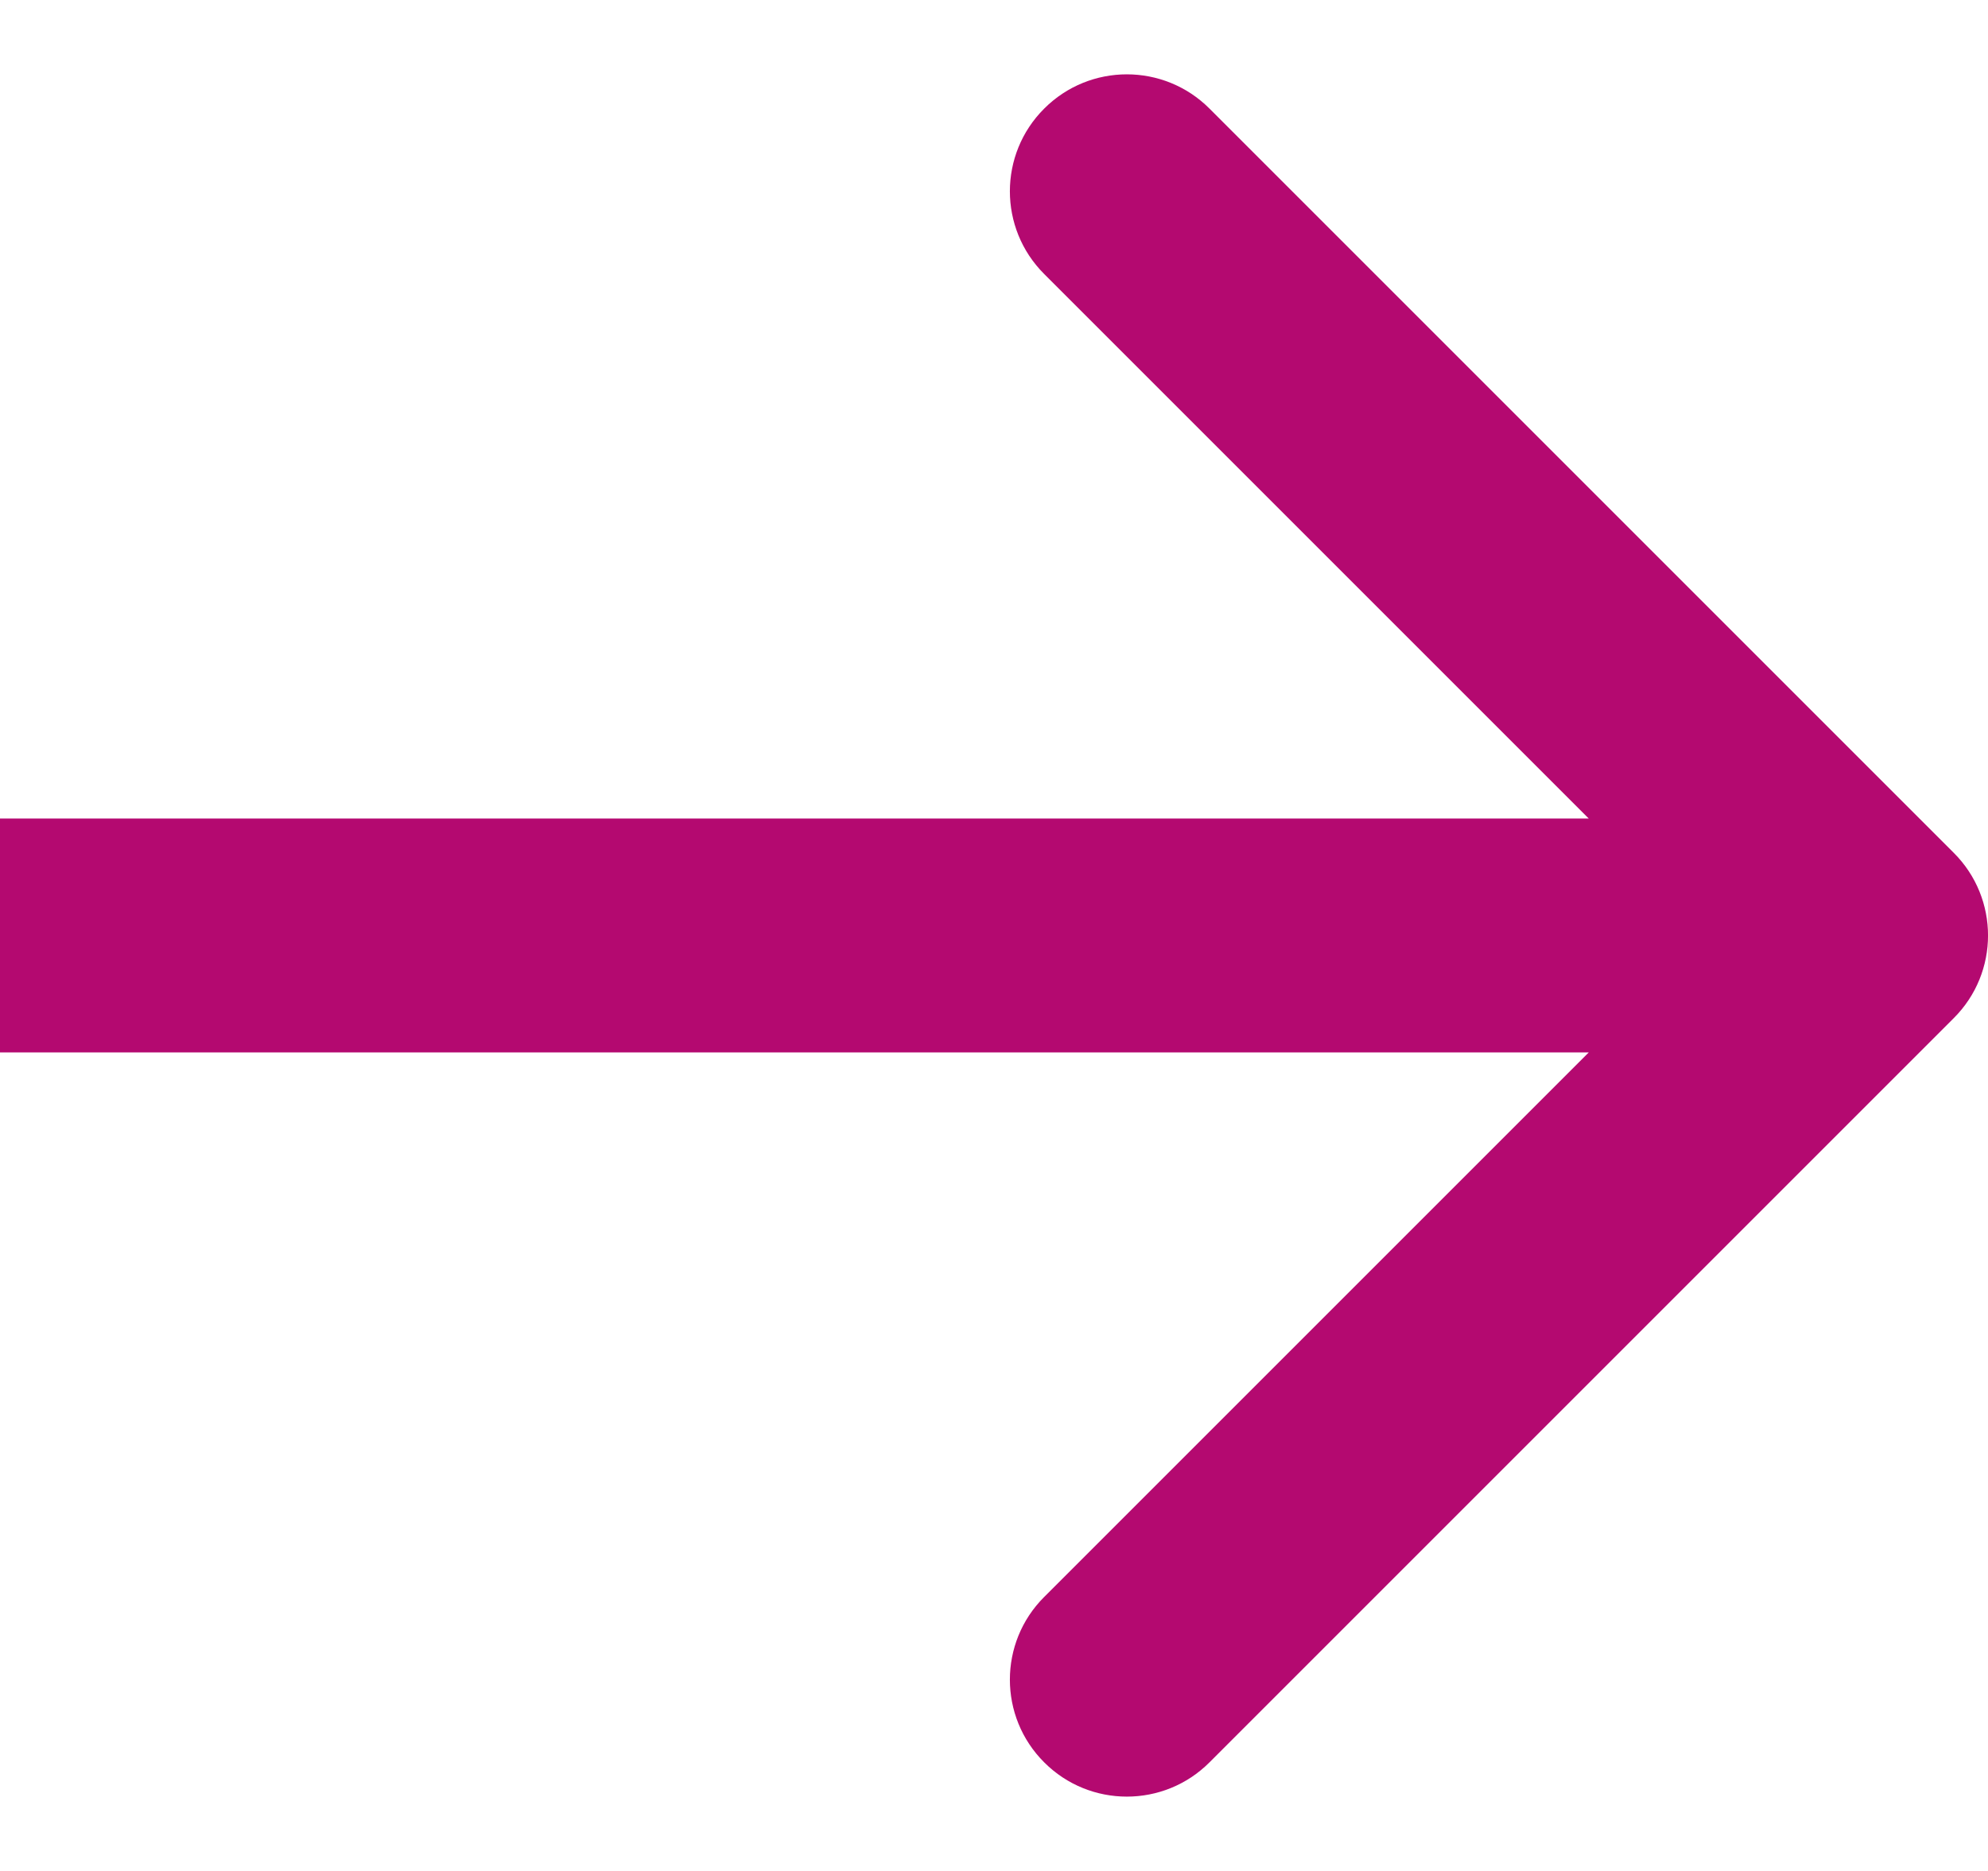
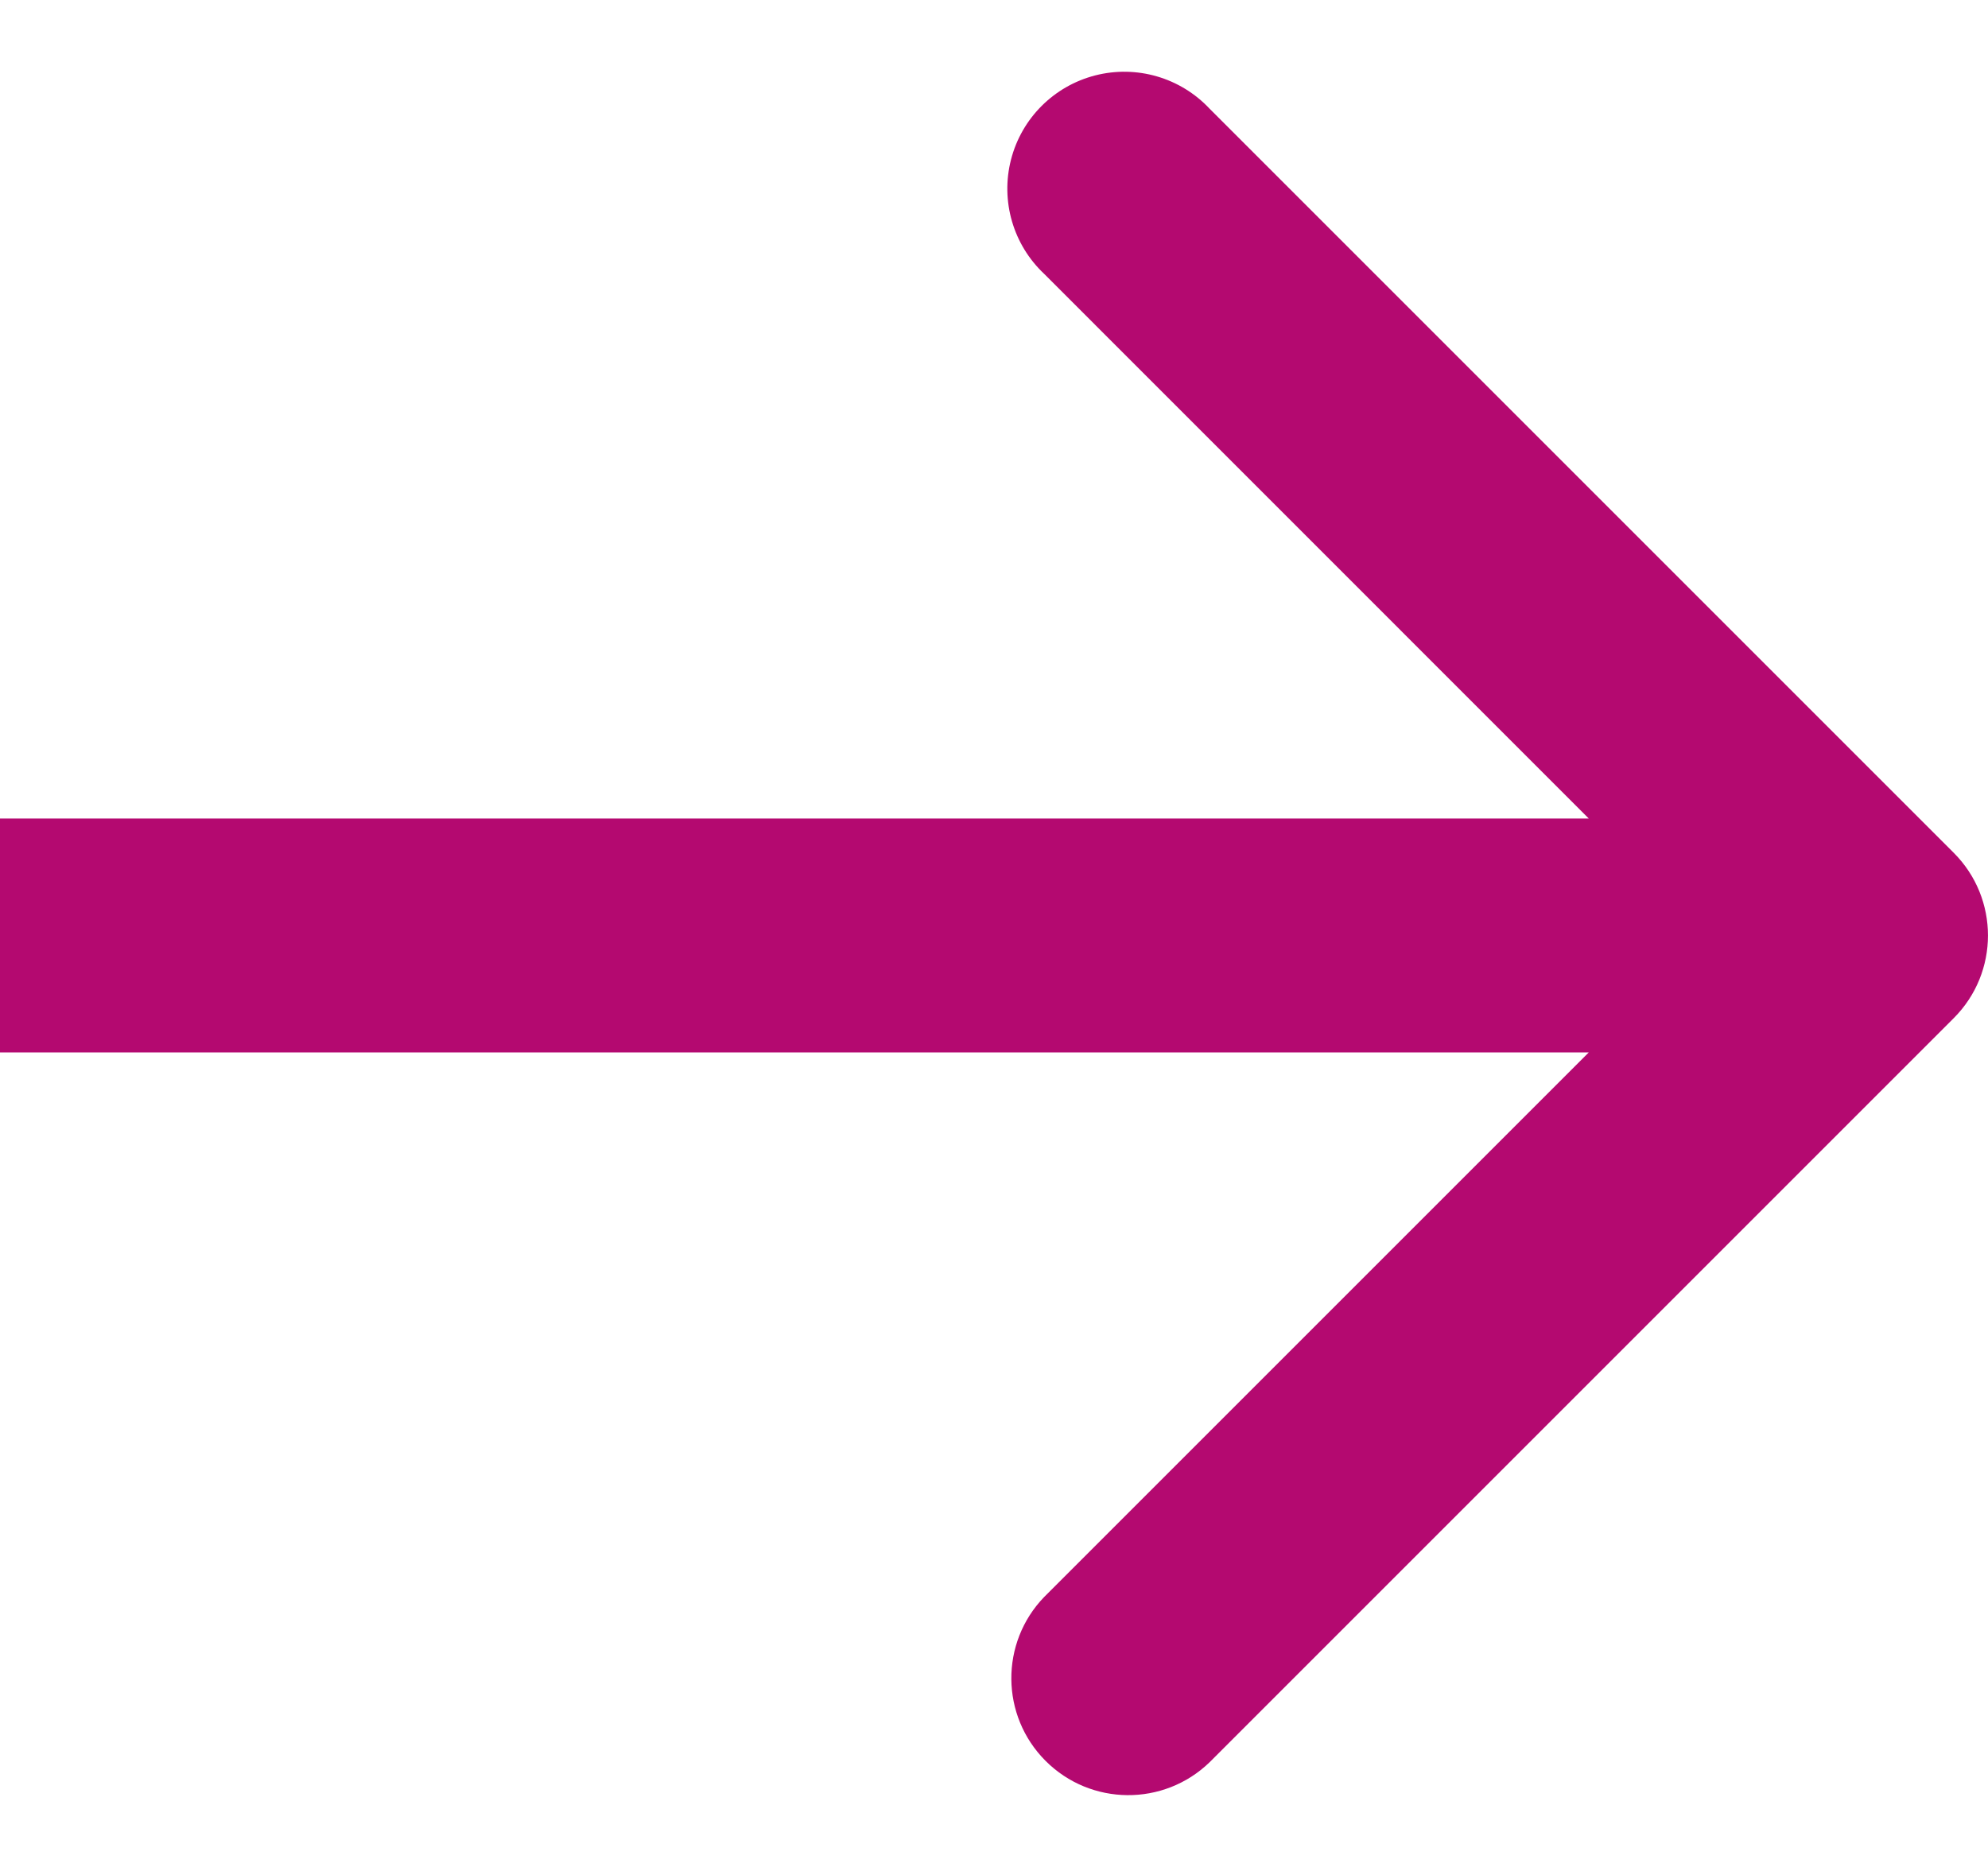
- <svg xmlns="http://www.w3.org/2000/svg" width="17" height="16" viewBox="0 0 17 16" fill="none">
-   <path d="M16.707 8.707C17.098 8.317 17.098 7.683 16.707 7.293L10.343 0.929C9.953 0.538 9.319 0.538 8.929 0.929C8.538 1.319 8.538 1.953 8.929 2.343L14.586 8L8.929 13.657C8.538 14.047 8.538 14.681 8.929 15.071C9.319 15.462 9.953 15.462 10.343 15.071L16.707 8.707ZM0 9H16V7H0V9Z" fill="#B40970" />
+ <svg xmlns="http://www.w3.org/2000/svg" width="17" height="16" fill="none">
+   <path d="M16.707 8.707a1 1 0 000-1.414L10.343.929A1 1 0 108.93 2.343L14.586 8l-5.657 5.657a1 1 0 001.414 1.414l6.364-6.364zM0 9h16V7H0v2z" fill="#B40970" />
</svg>
